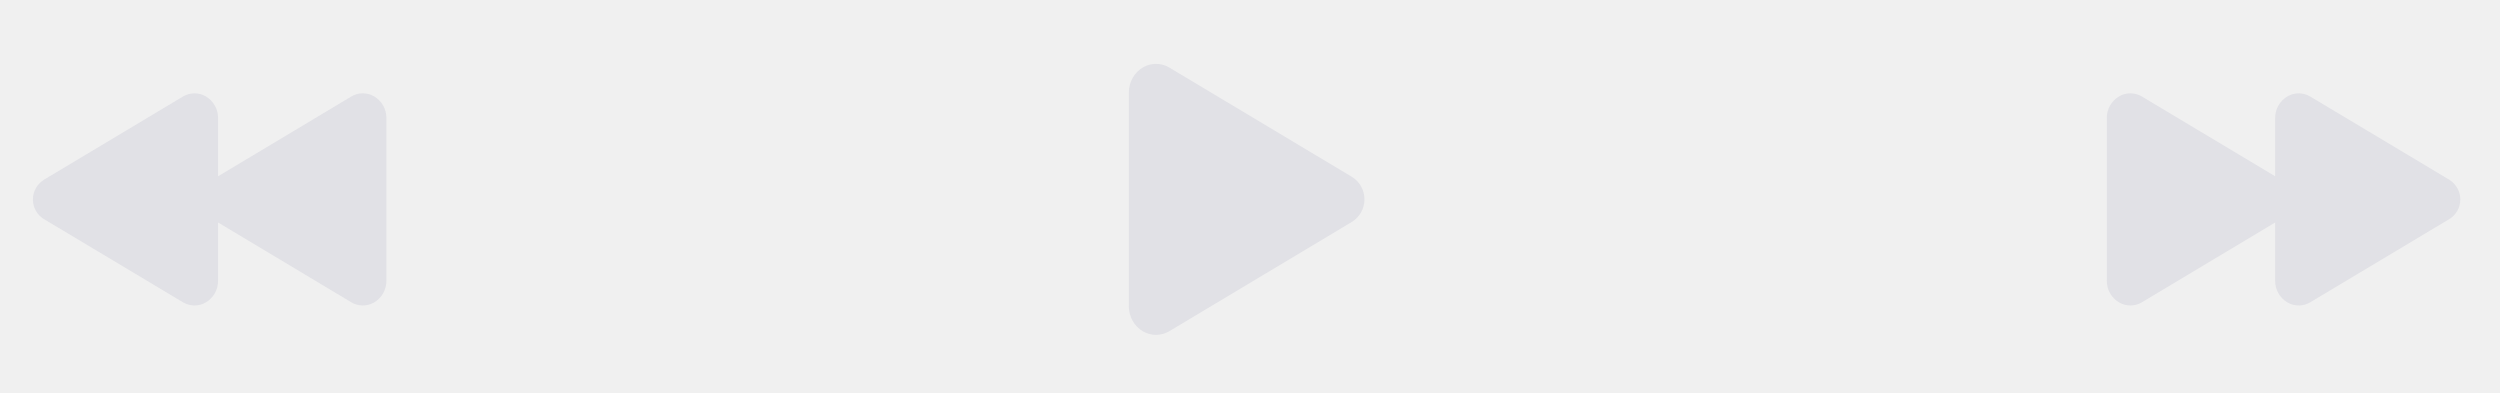
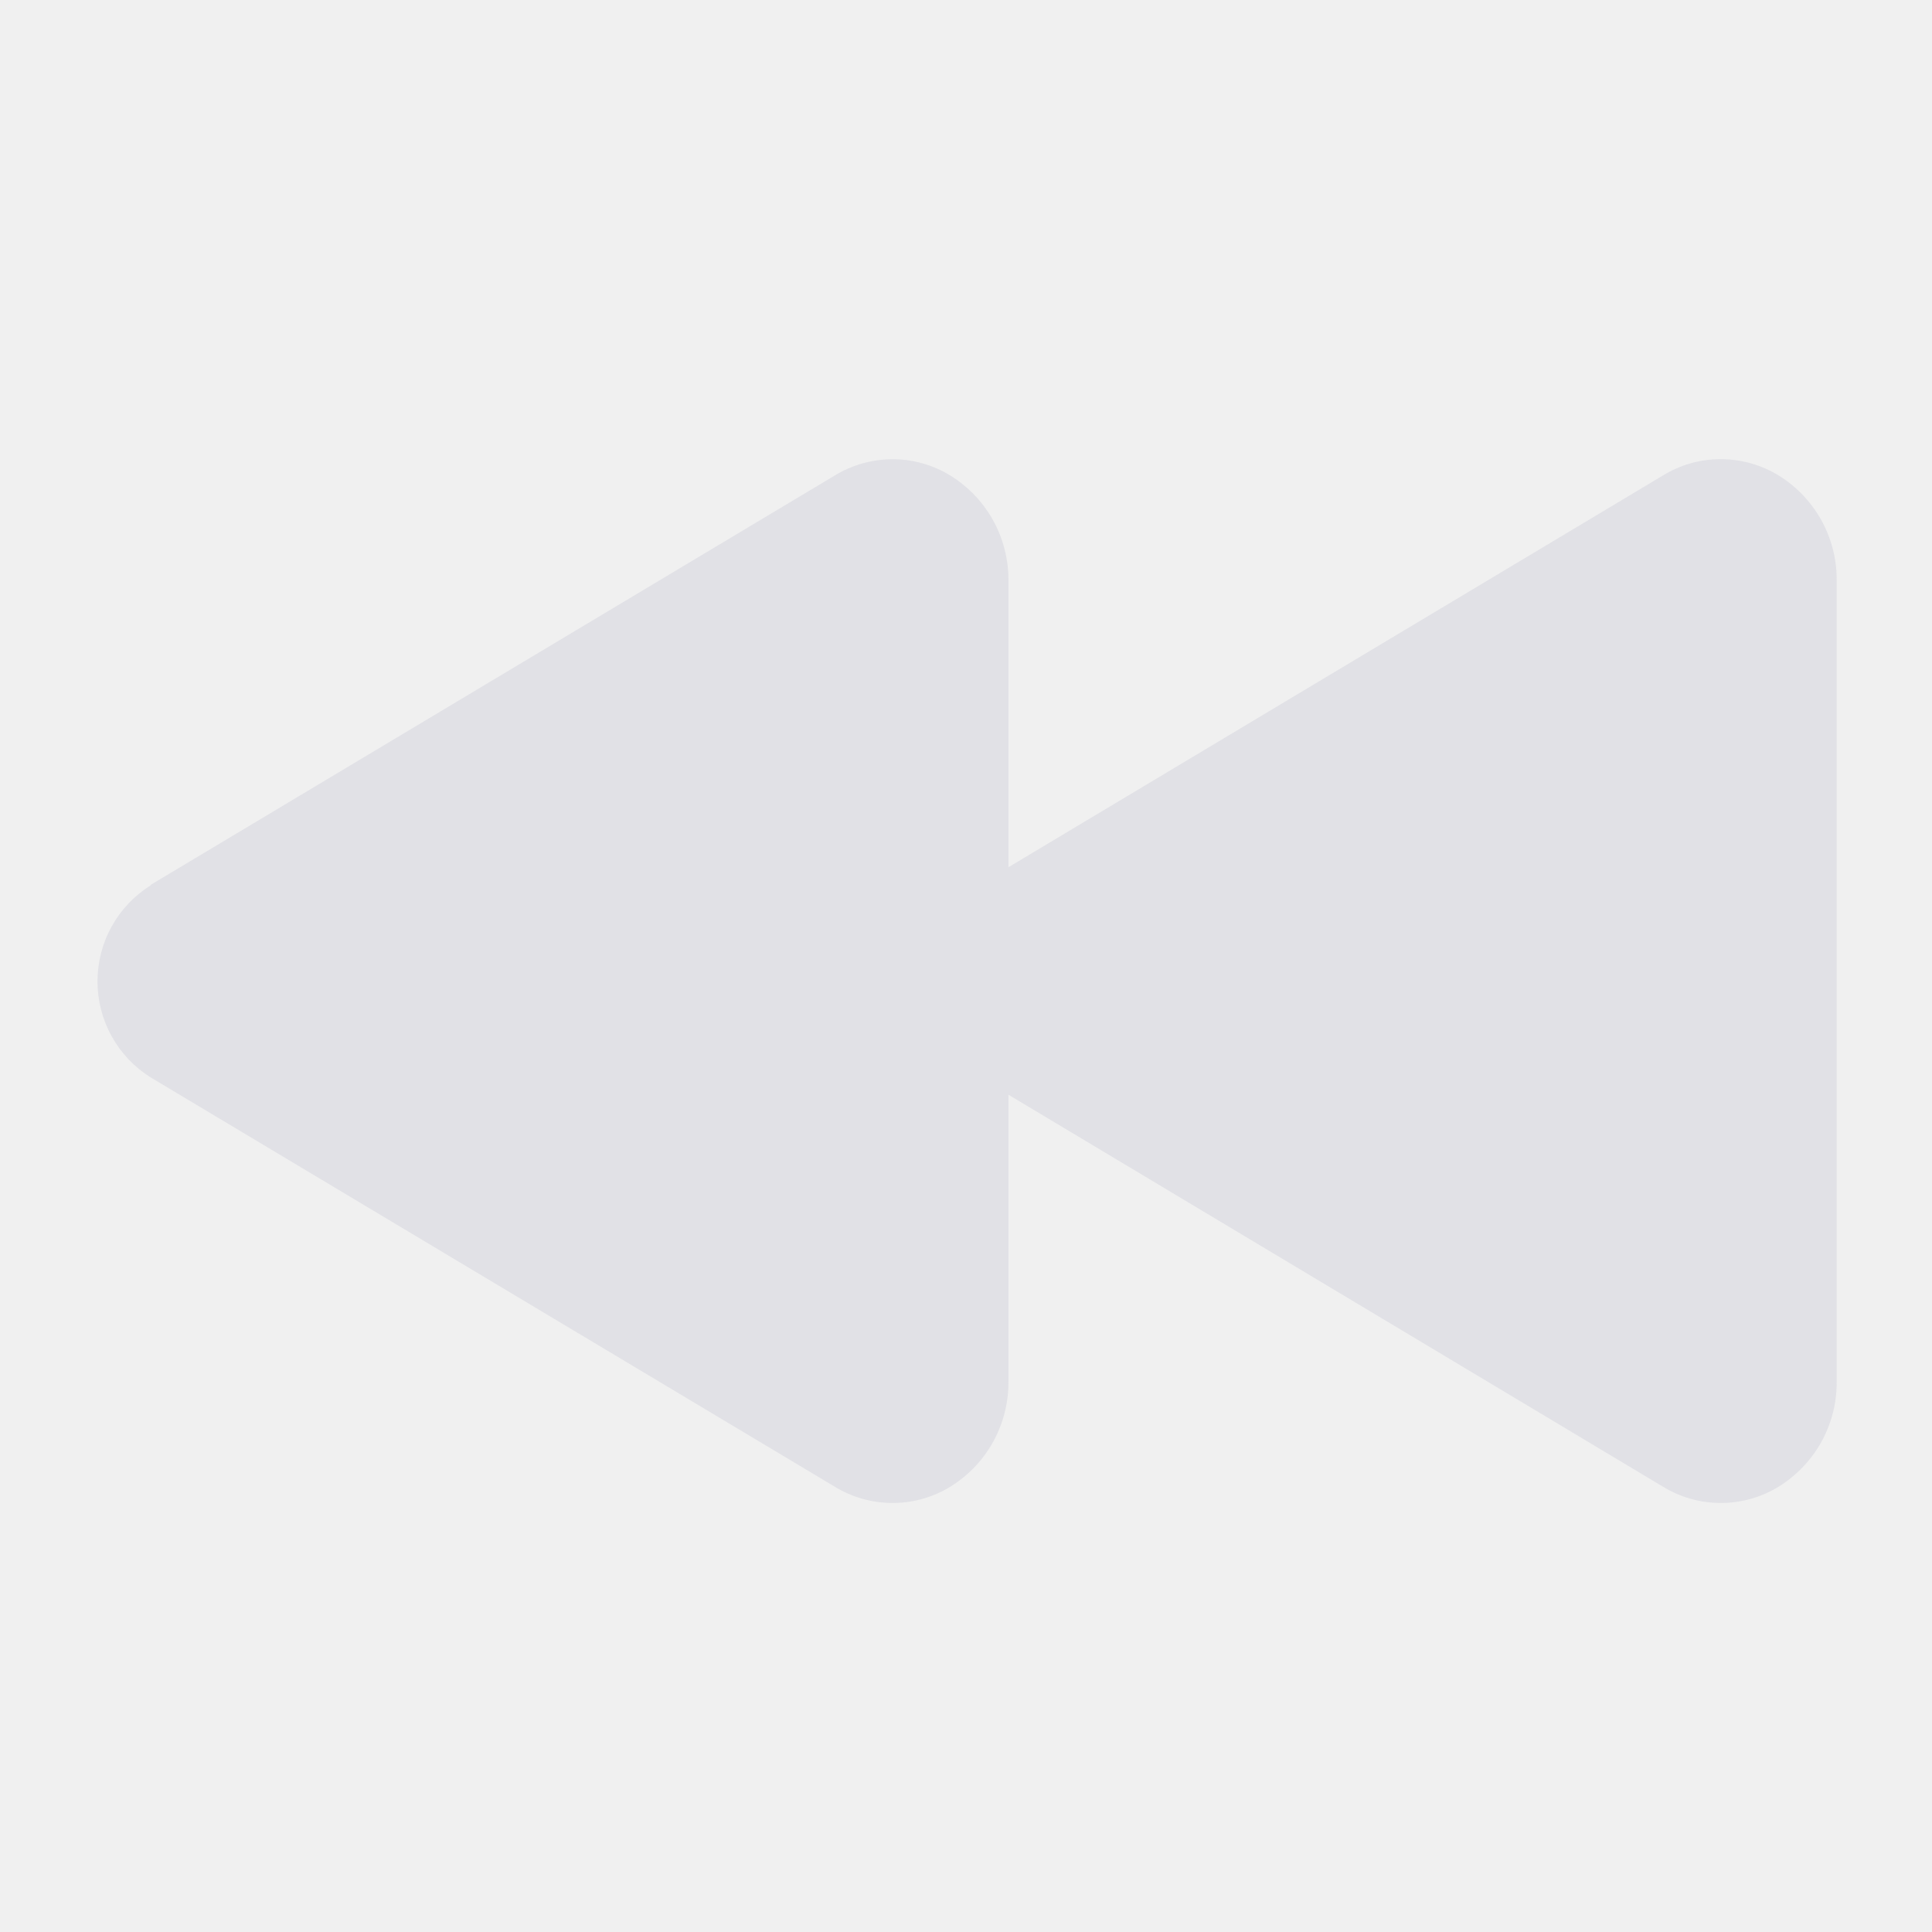
- <svg xmlns="http://www.w3.org/2000/svg" width="191" height="30" viewBox="0 0 191 30" fill="none">
-   <path d="M3.339 13.74L13.966 7.381C14.229 7.222 14.53 7.135 14.838 7.131C15.146 7.127 15.449 7.206 15.716 7.36C16.005 7.528 16.245 7.77 16.411 8.062C16.576 8.353 16.662 8.683 16.659 9.018V13.466L26.827 7.38C27.09 7.22 27.391 7.133 27.699 7.13C28.007 7.126 28.31 7.205 28.577 7.358C28.866 7.526 29.106 7.769 29.272 8.06C29.437 8.351 29.523 8.681 29.52 9.016V21.451C29.523 21.786 29.438 22.116 29.272 22.408C29.106 22.699 28.866 22.941 28.577 23.11C28.31 23.263 28.007 23.342 27.699 23.338C27.391 23.334 27.09 23.248 26.827 23.088L16.659 16.999V21.449C16.663 21.784 16.577 22.115 16.411 22.407C16.246 22.698 16.006 22.941 15.716 23.11C15.449 23.263 15.146 23.342 14.838 23.338C14.53 23.334 14.229 23.248 13.966 23.088L3.339 16.73C3.087 16.572 2.878 16.352 2.734 16.091C2.589 15.83 2.514 15.537 2.514 15.239C2.514 14.941 2.589 14.647 2.734 14.386C2.878 14.126 3.087 13.906 3.339 13.748V13.74Z" fill="#E1E1E6" />
-   <path d="M88.321 25.586C87.976 25.585 87.636 25.495 87.337 25.323C86.662 24.941 86.242 24.198 86.242 23.392V7.074C86.242 6.265 86.662 5.525 87.337 5.142C87.644 4.966 87.992 4.875 88.347 4.88C88.701 4.884 89.047 4.984 89.349 5.168L103.295 13.515C103.586 13.698 103.825 13.951 103.992 14.251C104.158 14.551 104.245 14.889 104.245 15.232C104.245 15.575 104.158 15.912 103.992 16.212C103.825 16.512 103.586 16.765 103.295 16.948L89.347 25.298C89.038 25.485 88.683 25.585 88.321 25.586Z" fill="#E1E1E6" />
-   <g clip-path="url(#clip0_1_71)">
-     <path d="M187.143 13.74L176.515 7.381C176.252 7.222 175.951 7.135 175.644 7.131C175.336 7.127 175.033 7.206 174.766 7.36C174.477 7.528 174.237 7.77 174.071 8.062C173.905 8.353 173.82 8.683 173.823 9.018V13.466L163.654 7.38C163.391 7.22 163.09 7.133 162.783 7.13C162.475 7.126 162.172 7.205 161.905 7.358C161.615 7.526 161.376 7.769 161.21 8.06C161.044 8.351 160.959 8.681 160.962 9.016V21.451C160.959 21.786 161.044 22.116 161.21 22.408C161.376 22.699 161.615 22.941 161.905 23.11C162.172 23.263 162.475 23.342 162.783 23.338C163.09 23.334 163.391 23.248 163.654 23.088L173.823 16.999V21.449C173.819 21.784 173.905 22.115 174.07 22.407C174.236 22.698 174.476 22.941 174.766 23.11C175.033 23.263 175.336 23.342 175.644 23.338C175.951 23.334 176.252 23.248 176.515 23.088L187.143 16.73C187.395 16.572 187.604 16.352 187.748 16.091C187.892 15.83 187.968 15.537 187.968 15.239C187.968 14.941 187.892 14.647 187.748 14.386C187.604 14.126 187.395 13.906 187.143 13.748V13.74Z" fill="#E1E1E6" />
-   </g>
-   <defs>
-     <clipPath id="clip0_1_71">
-       <rect width="28.809" height="28.809" fill="white" transform="translate(160.061 0.828369)" />
-     </clipPath>
-   </defs>
+ <svg xmlns="http://www.w3.org/2000/svg" width="30" height="30" viewBox="0 0 30 30" fill="none">
+   <path d="M2.339 13.74L12.966 7.381C13.229 7.222 13.53 7.135 13.838 7.131C14.146 7.127 14.449 7.206 14.716 7.36C15.005 7.528 15.245 7.77 15.411 8.062C15.576 8.353 15.662 8.683 15.659 9.018V13.466L25.827 7.38C26.09 7.22 26.391 7.133 26.699 7.13C27.007 7.126 27.31 7.205 27.577 7.358C27.866 7.526 28.106 7.769 28.272 8.06C28.437 8.351 28.523 8.681 28.52 9.016V21.451C28.523 21.786 28.438 22.116 28.272 22.408C28.106 22.699 27.866 22.941 27.577 23.11C27.31 23.263 27.007 23.342 26.699 23.338C26.391 23.334 26.09 23.248 25.827 23.088L15.659 16.999V21.449C15.662 21.784 15.577 22.115 15.411 22.407C15.246 22.698 15.006 22.941 14.716 23.11C14.449 23.263 14.146 23.342 13.838 23.338C13.53 23.334 13.229 23.248 12.966 23.088L2.339 16.73C2.087 16.572 1.878 16.352 1.734 16.091C1.589 15.83 1.514 15.537 1.514 15.239C1.514 14.941 1.589 14.647 1.734 14.386C1.878 14.126 2.087 13.906 2.339 13.748V13.74Z" fill="#E1E1E6" />
</svg>
